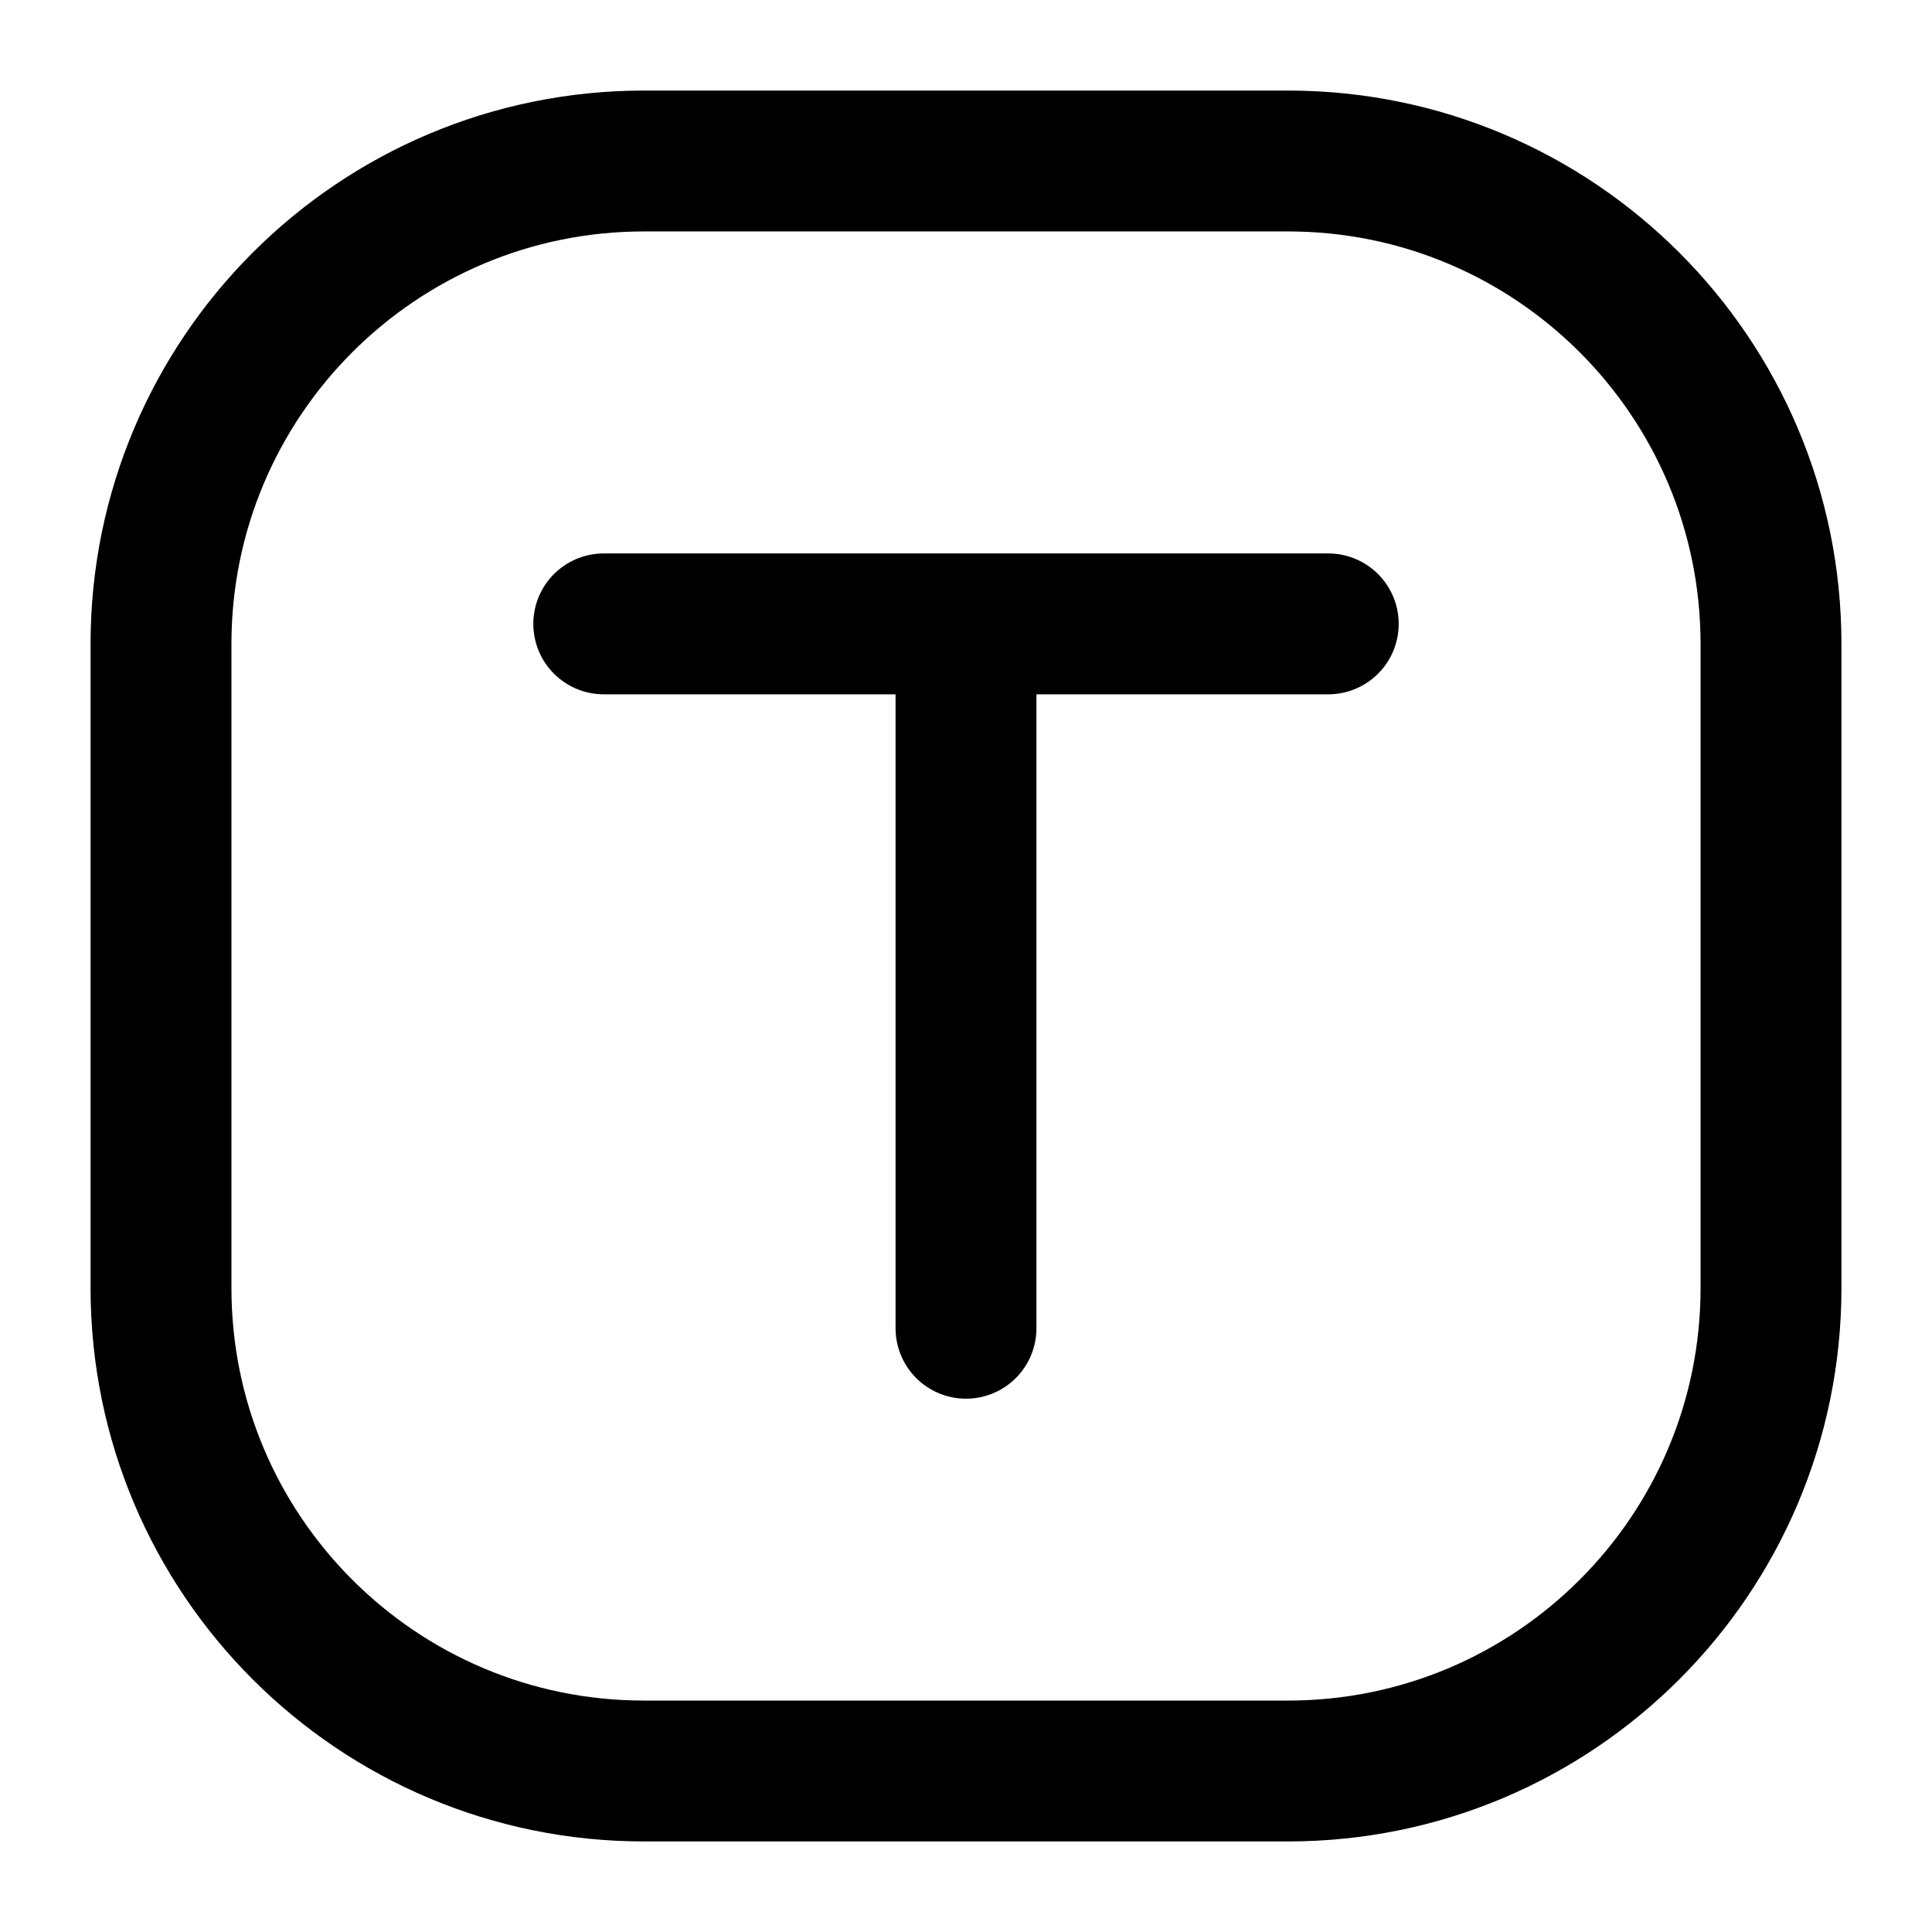
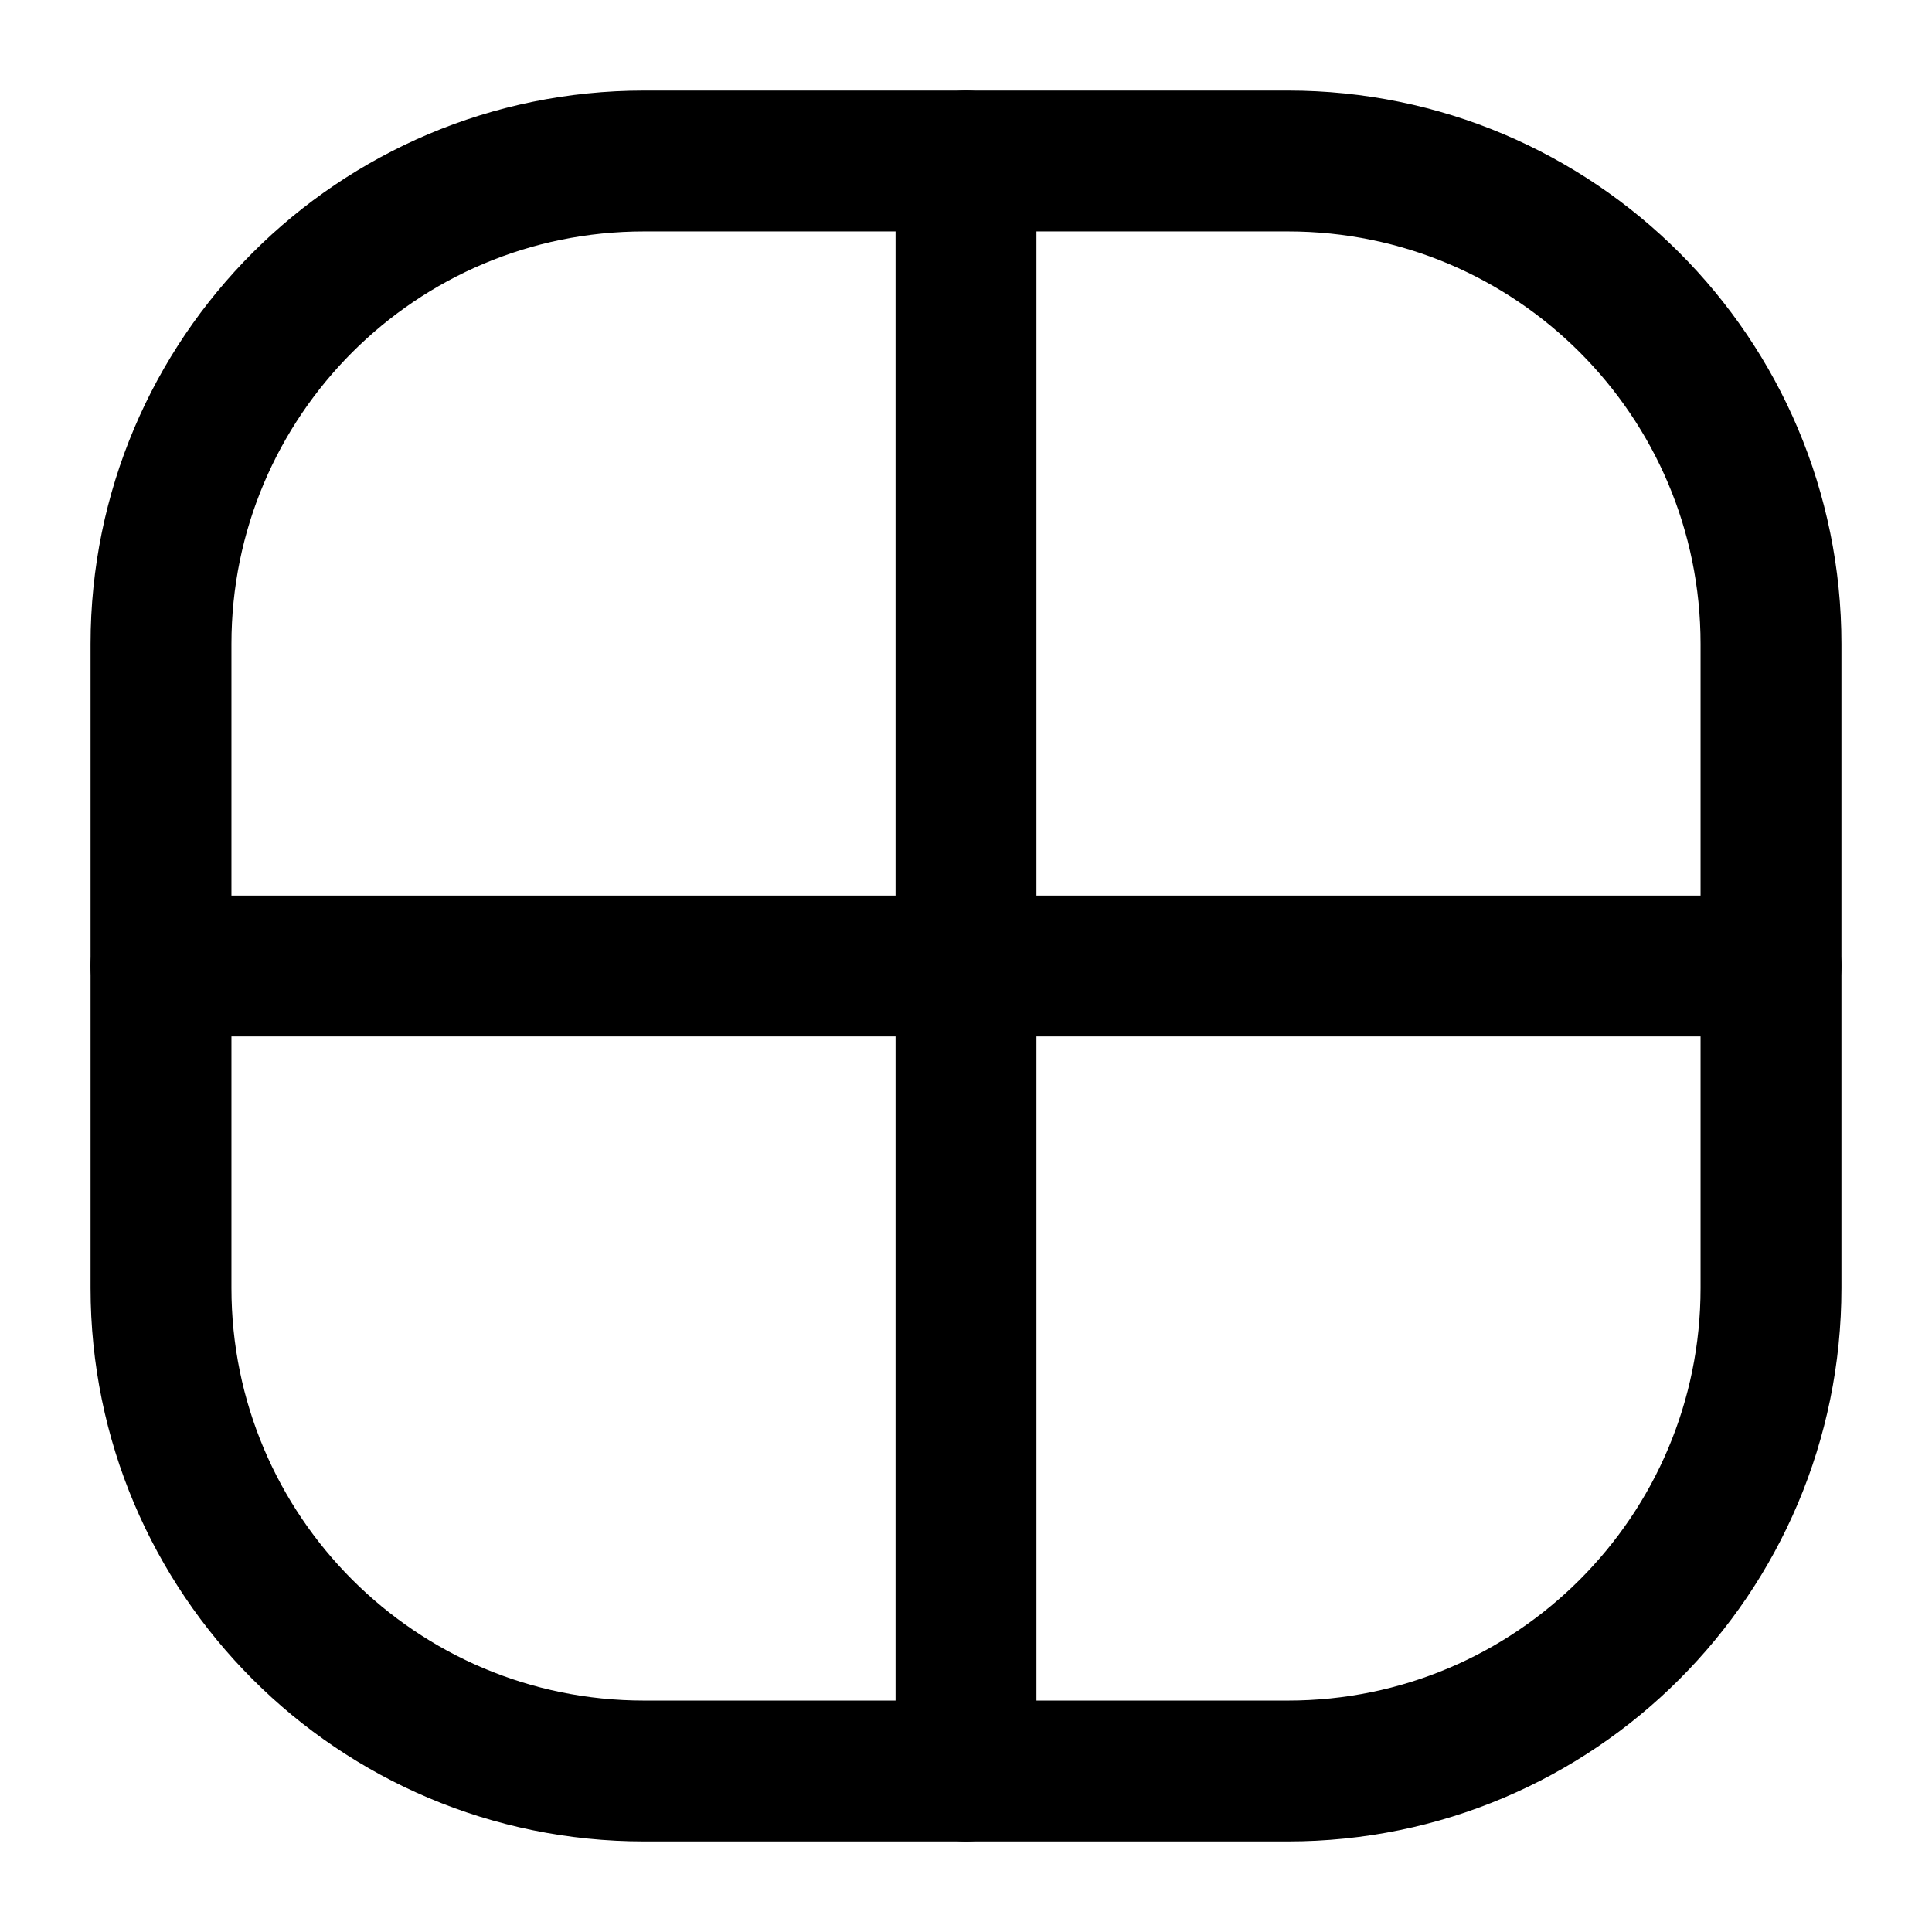
- <svg xmlns="http://www.w3.org/2000/svg" viewBox="0 0 24 24" fill="none" stroke="currentColor" stroke-width="1.75" stroke-linecap="round" stroke-linejoin="round">
-   <rect x="2" y="2" width="20" height="20" rx="6" />
-   <path d="M7.5 7.75h9M12 7.75v8.75" />
+ <svg xmlns="http://www.w3.org/2000/svg" viewBox="0 0 24 24">
+   <g fill="none" stroke="currentColor" stroke-width="1.75" stroke-linecap="round" stroke-linejoin="round">
+     <rect x="2" y="2" width="20" height="20" rx="6" />
+     <path d="M2 12h20M12 2v20" />
+   </g>
</svg>
